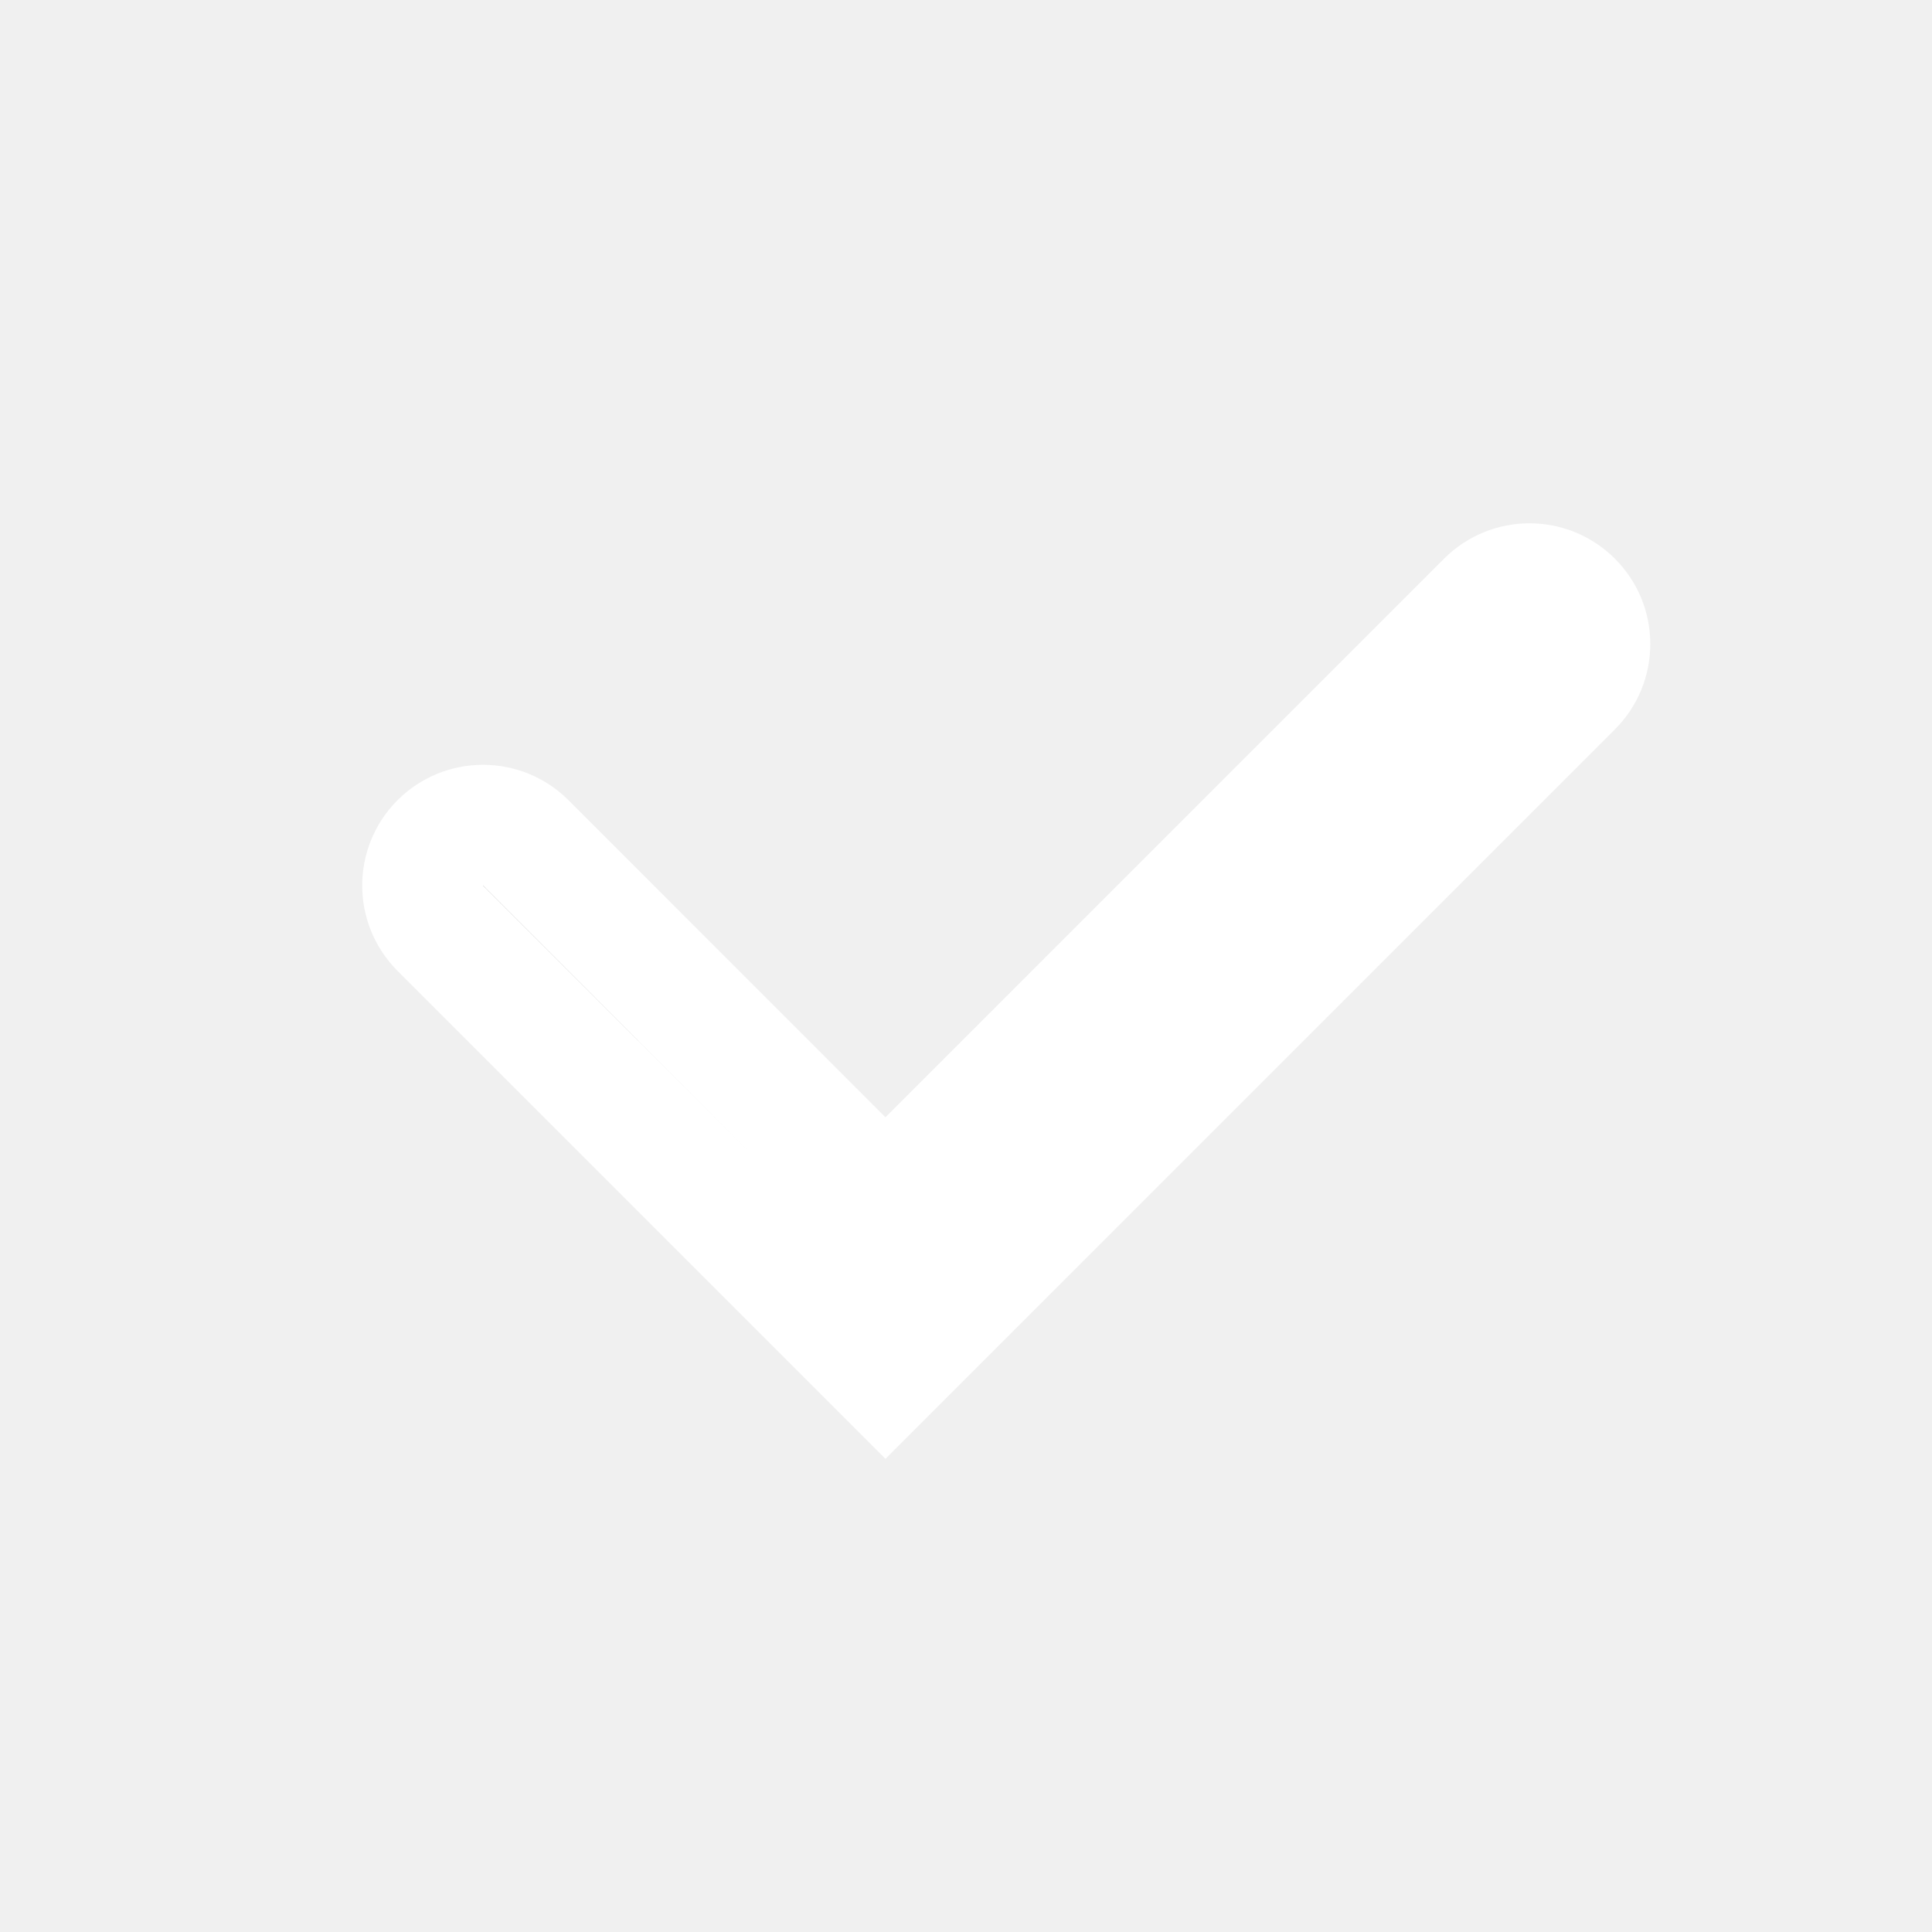
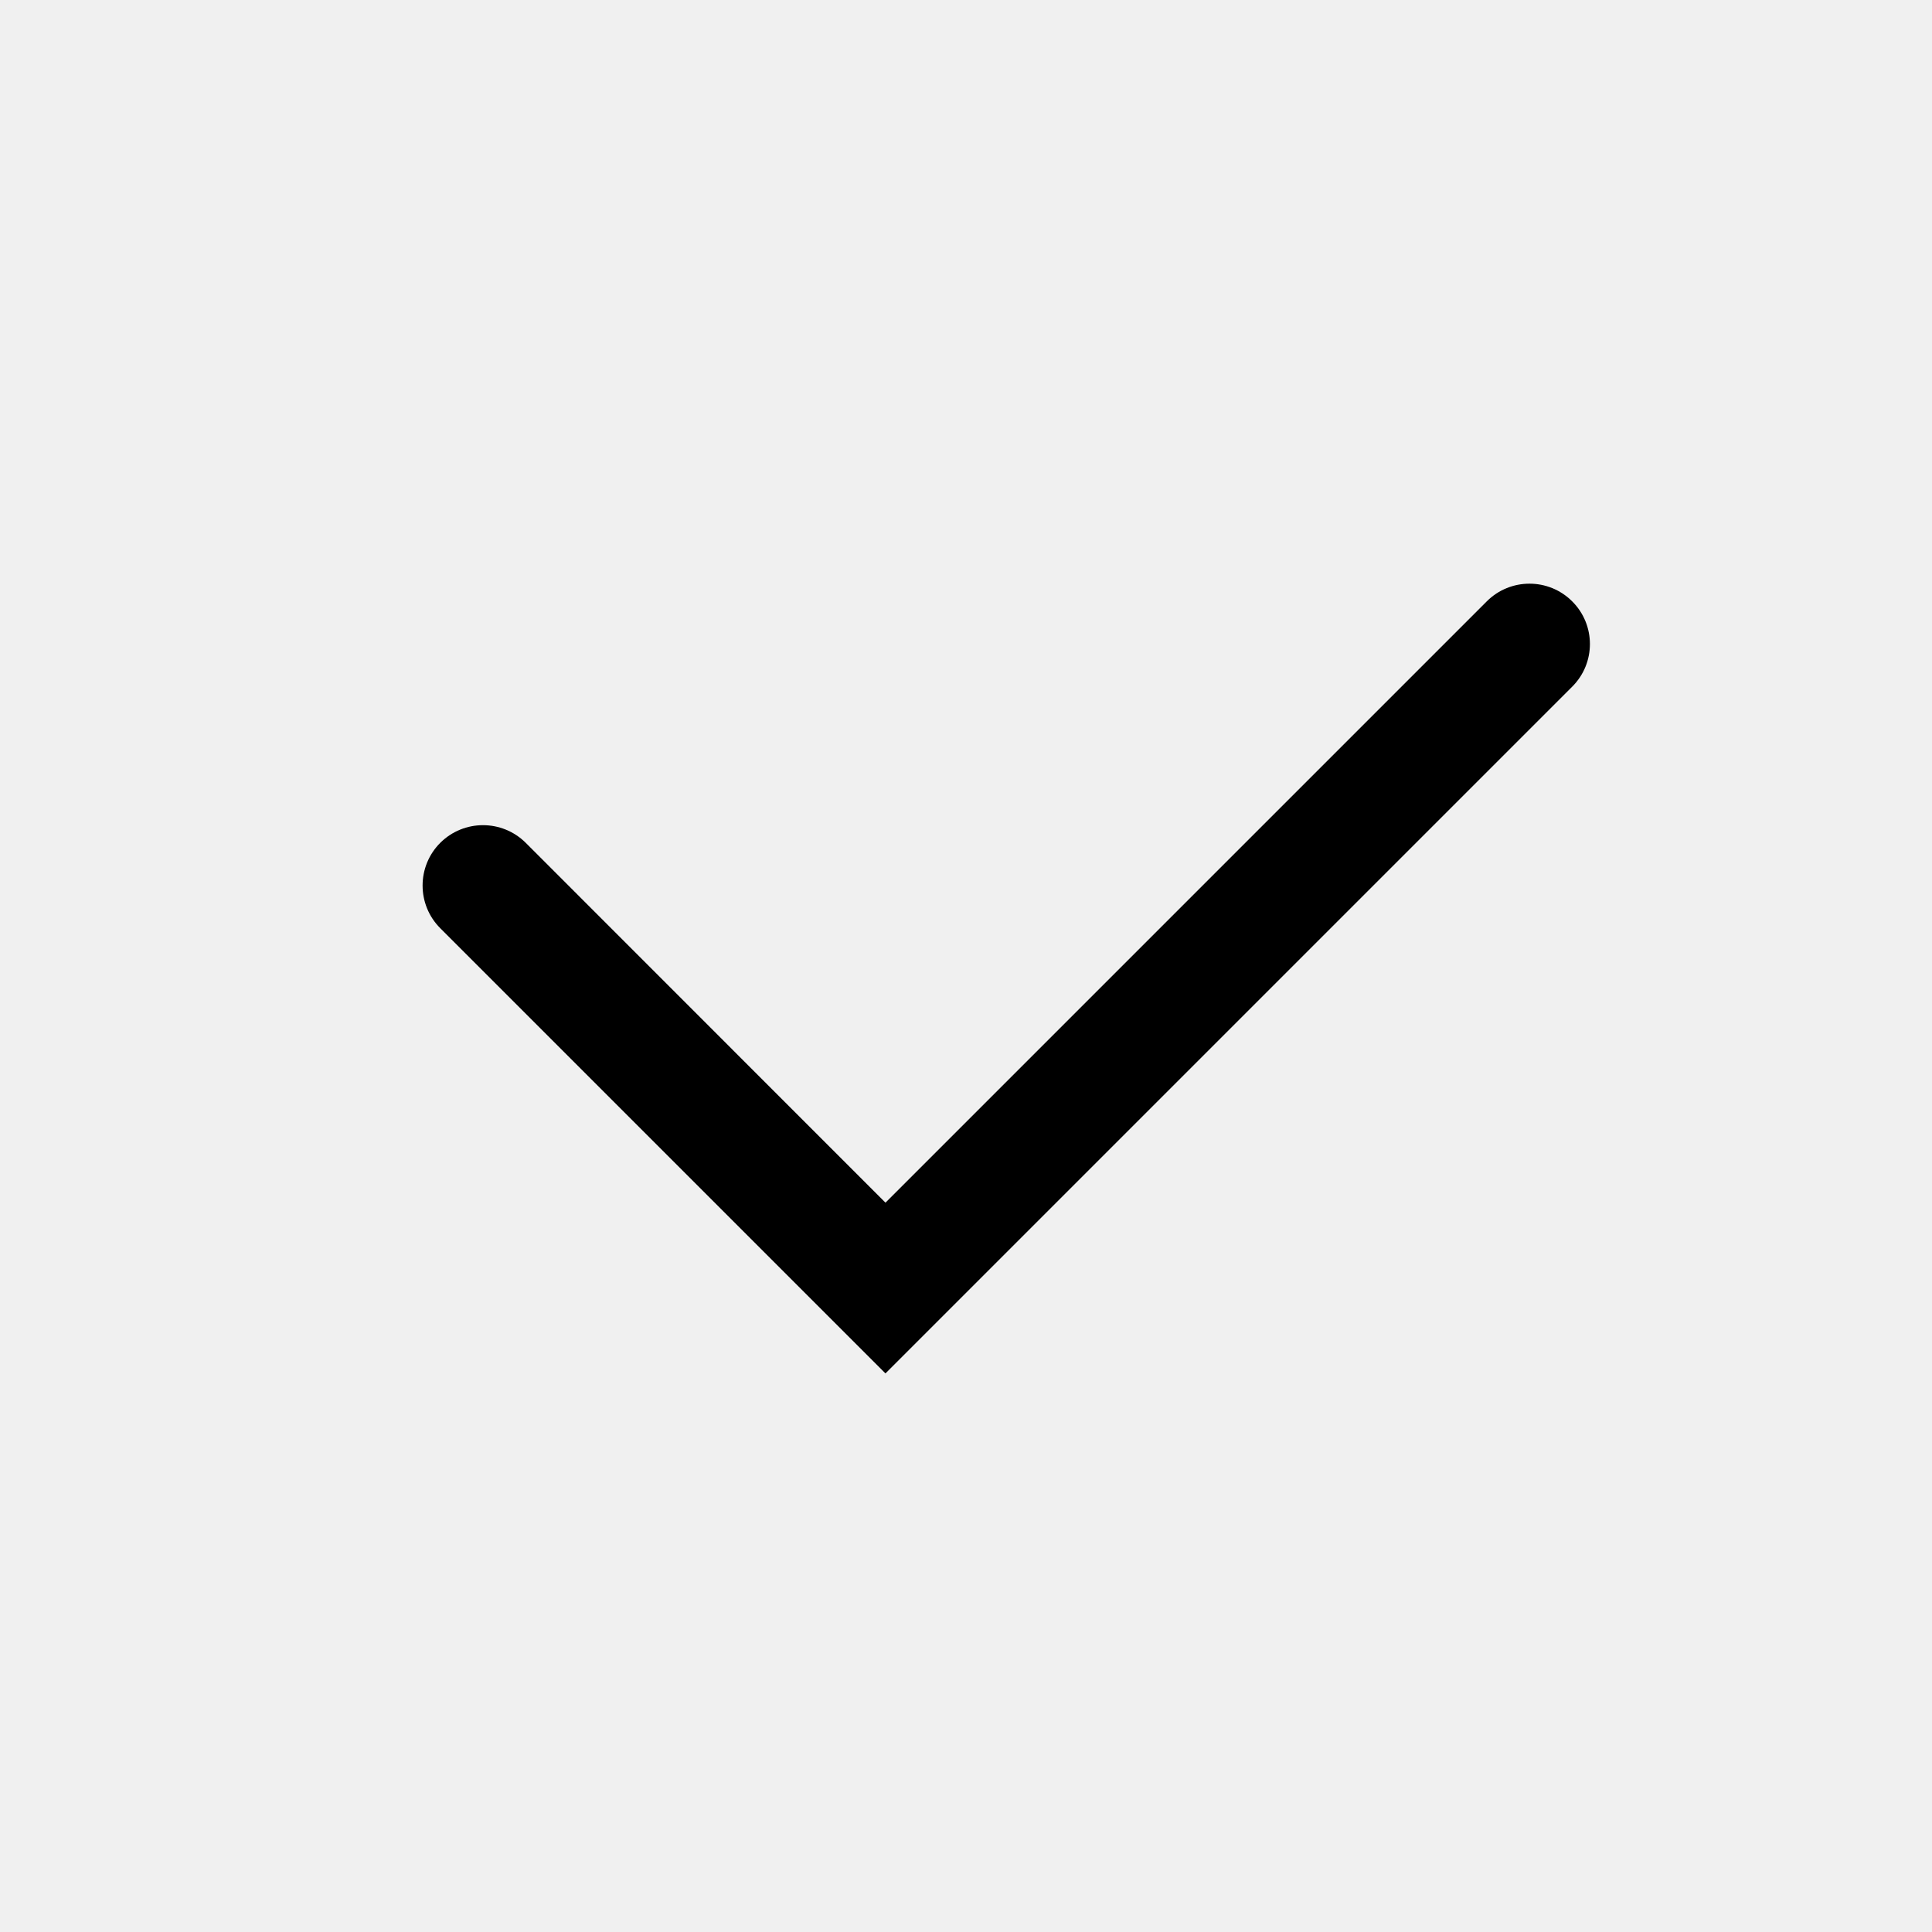
<svg xmlns="http://www.w3.org/2000/svg" viewBox="0 0 16 16">
-   <path fill-rule="evenodd" clip-rule="evenodd" d="M13.02 4.98C13.216 5.175 13.216 5.492 13.02 5.687L7.333 11.374L3.646 7.687C3.451 7.492 3.451 7.175 3.646 6.98C3.842 6.785 4.158 6.785 4.354 6.98L7.333 9.96L12.313 4.98C12.508 4.785 12.825 4.785 13.02 4.98Z" fill="#121212" stroke="white" stroke-linecap="round" />
+   <path fill-rule="evenodd" clip-rule="evenodd" d="M13.02 4.98C13.216 5.175 13.216 5.492 13.02 5.687L7.333 11.374L3.646 7.687C3.451 7.492 3.451 7.175 3.646 6.98C3.842 6.785 4.158 6.785 4.354 6.98L7.333 9.96L12.313 4.98C12.508 4.785 12.825 4.785 13.02 4.98Z" />
</svg>
